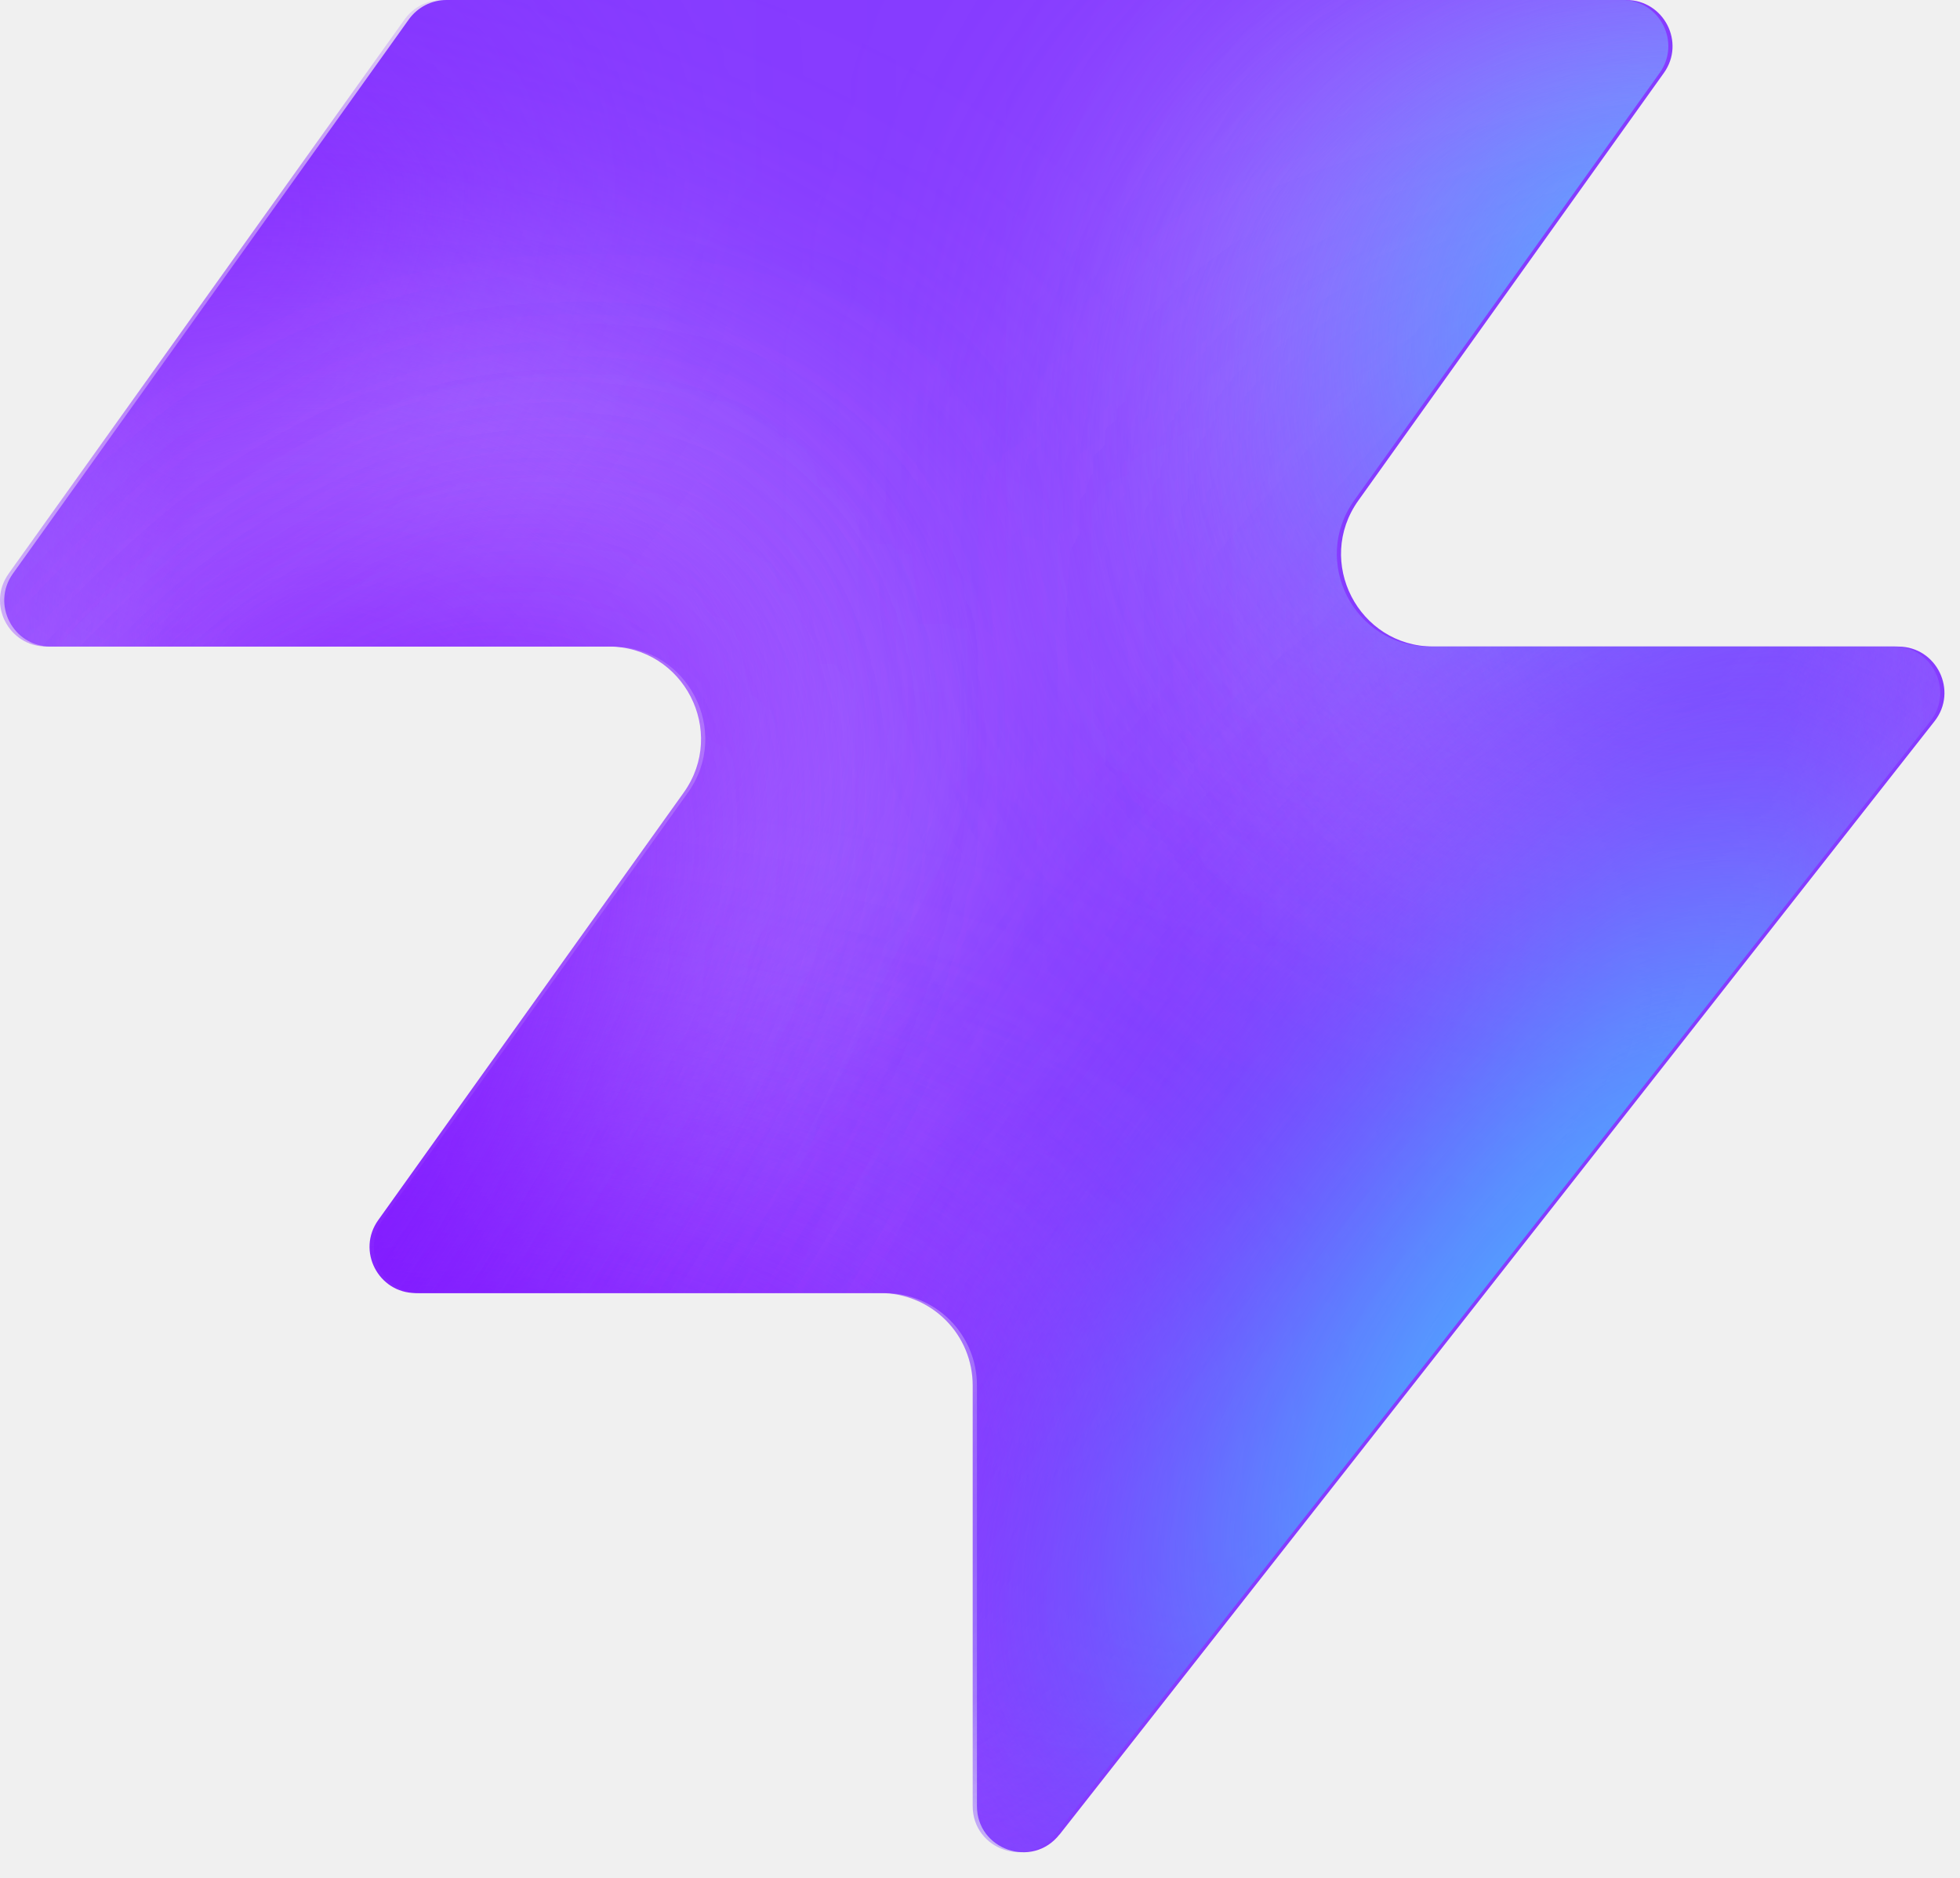
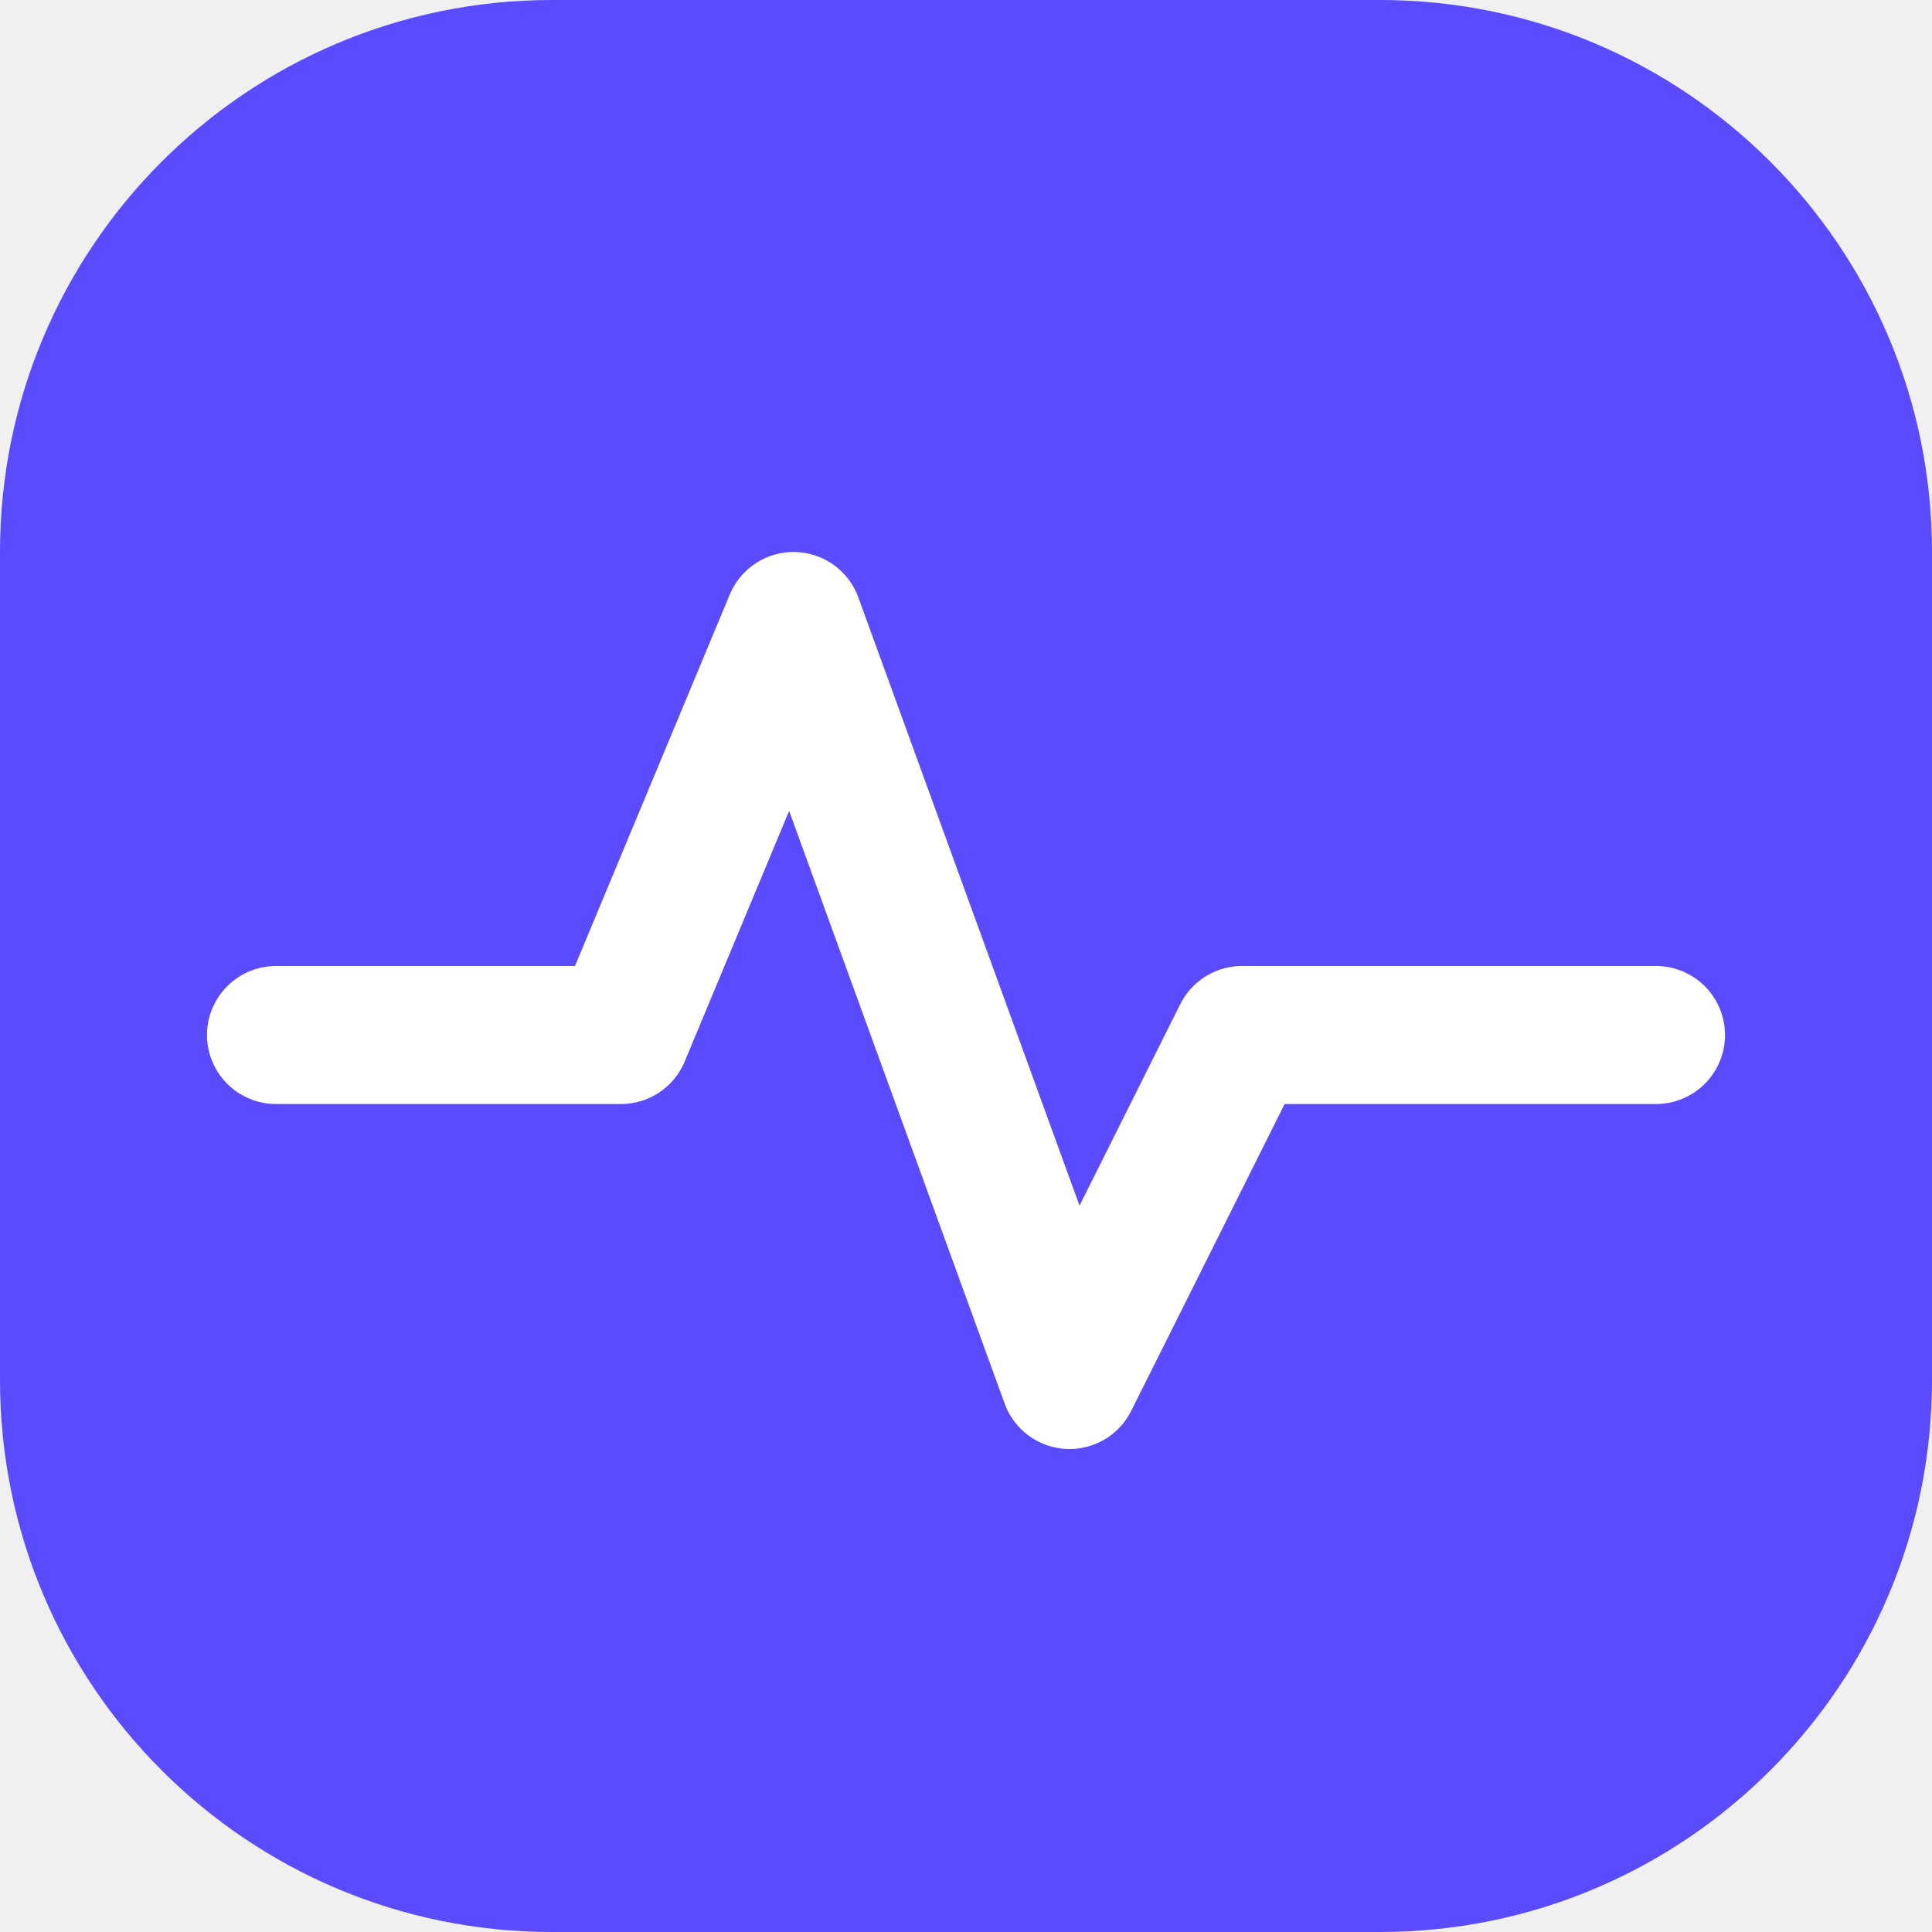
- <svg xmlns="http://www.w3.org/2000/svg" width="48" height="46" fill="none" viewBox="0 0 48 46">
-   <path fill="#863bff" d="M25.946 44.938c-.664.845-2.021.375-2.021-.698V33.937a2.26 2.26 0 0 0-2.262-2.262H10.287c-.92 0-1.456-1.04-.92-1.788l7.48-10.471c1.07-1.497 0-3.578-1.842-3.578H1.237c-.92 0-1.456-1.04-.92-1.788L10.013.474c.214-.297.556-.474.92-.474h28.894c.92 0 1.456 1.04.92 1.788l-7.48 10.471c-1.07 1.498 0 3.579 1.842 3.579h11.377c.943 0 1.473 1.088.89 1.83L25.947 44.94z" style="fill:#863bff;fill:color(display-p3 .525 .23 1);fill-opacity:1" />
-   <mask id="a" width="48" height="46" x="0" y="0" maskUnits="userSpaceOnUse" style="mask-type:alpha">
-     <path fill="#000" d="M25.842 44.938c-.664.844-2.021.375-2.021-.698V33.937a2.26 2.26 0 0 0-2.262-2.262H10.183c-.92 0-1.456-1.04-.92-1.788l7.48-10.471c1.07-1.498 0-3.579-1.842-3.579H1.133c-.92 0-1.456-1.04-.92-1.787L9.91.473c.214-.297.556-.474.92-.474h28.894c.92 0 1.456 1.04.92 1.788l-7.48 10.471c-1.07 1.498 0 3.578 1.842 3.578h11.377c.943 0 1.473 1.088.89 1.832L25.843 44.94z" style="fill:#000;fill-opacity:1" />
-   </mask>
-   <g mask="url(#a)">
-     <g filter="url(#b)">
-       <ellipse cx="5.508" cy="14.704" fill="#ede6ff" rx="5.508" ry="14.704" style="fill:#ede6ff;fill:color(display-p3 .927 .903 1);fill-opacity:1" transform="matrix(.00324 1 1 -.00324 -4.47 31.516)" />
-     </g>
-     <g filter="url(#c)">
-       <ellipse cx="10.399" cy="29.851" fill="#ede6ff" rx="10.399" ry="29.851" style="fill:#ede6ff;fill:color(display-p3 .927 .903 1);fill-opacity:1" transform="matrix(.00324 1 1 -.00324 -39.328 7.883)" />
-     </g>
-     <g filter="url(#d)">
-       <ellipse cx="5.508" cy="30.487" fill="#7e14ff" rx="5.508" ry="30.487" style="fill:#7e14ff;fill:color(display-p3 .492 .077 1);fill-opacity:1" transform="rotate(89.814 -25.913 -14.639)scale(1 -1)" />
-     </g>
-     <g filter="url(#e)">
-       <ellipse cx="5.508" cy="30.599" fill="#7e14ff" rx="5.508" ry="30.599" style="fill:#7e14ff;fill:color(display-p3 .492 .077 1);fill-opacity:1" transform="rotate(89.814 -32.644 -3.334)scale(1 -1)" />
-     </g>
-     <g filter="url(#f)">
-       <ellipse cx="5.508" cy="30.599" fill="#7e14ff" rx="5.508" ry="30.599" style="fill:#7e14ff;fill:color(display-p3 .492 .077 1);fill-opacity:1" transform="matrix(.00324 1 1 -.00324 -34.34 30.47)" />
-     </g>
-     <g filter="url(#g)">
-       <ellipse cx="14.072" cy="22.078" fill="#ede6ff" rx="14.072" ry="22.078" style="fill:#ede6ff;fill:color(display-p3 .927 .903 1);fill-opacity:1" transform="rotate(93.35 24.506 48.493)scale(-1 1)" />
-     </g>
-     <g filter="url(#h)">
-       <ellipse cx="3.47" cy="21.501" fill="#7e14ff" rx="3.47" ry="21.501" style="fill:#7e14ff;fill:color(display-p3 .492 .077 1);fill-opacity:1" transform="rotate(89.009 28.708 47.59)scale(-1 1)" />
-     </g>
-     <g filter="url(#i)">
-       <ellipse cx="3.47" cy="21.501" fill="#7e14ff" rx="3.47" ry="21.501" style="fill:#7e14ff;fill:color(display-p3 .492 .077 1);fill-opacity:1" transform="rotate(89.009 28.708 47.59)scale(-1 1)" />
-     </g>
-     <g filter="url(#j)">
-       <ellipse cx=".387" cy="8.972" fill="#7e14ff" rx="4.407" ry="29.108" style="fill:#7e14ff;fill:color(display-p3 .492 .077 1);fill-opacity:1" transform="rotate(39.51 .387 8.972)" />
-     </g>
-     <g filter="url(#k)">
-       <ellipse cx="47.523" cy="-6.092" fill="#7e14ff" rx="4.407" ry="29.108" style="fill:#7e14ff;fill:color(display-p3 .492 .077 1);fill-opacity:1" transform="rotate(37.892 47.523 -6.092)" />
-     </g>
-     <g filter="url(#l)">
-       <ellipse cx="41.412" cy="6.333" fill="#47bfff" rx="5.971" ry="9.665" style="fill:#47bfff;fill:color(display-p3 .28 .748 1);fill-opacity:1" transform="rotate(37.892 41.412 6.333)" />
-     </g>
-     <g filter="url(#m)">
-       <ellipse cx="-1.879" cy="38.332" fill="#7e14ff" rx="4.407" ry="29.108" style="fill:#7e14ff;fill:color(display-p3 .492 .077 1);fill-opacity:1" transform="rotate(37.892 -1.88 38.332)" />
-     </g>
-     <g filter="url(#n)">
-       <ellipse cx="-1.879" cy="38.332" fill="#7e14ff" rx="4.407" ry="29.108" style="fill:#7e14ff;fill:color(display-p3 .492 .077 1);fill-opacity:1" transform="rotate(37.892 -1.88 38.332)" />
-     </g>
-     <g filter="url(#o)">
-       <ellipse cx="35.651" cy="29.907" fill="#7e14ff" rx="4.407" ry="29.108" style="fill:#7e14ff;fill:color(display-p3 .492 .077 1);fill-opacity:1" transform="rotate(37.892 35.651 29.907)" />
-     </g>
-     <g filter="url(#p)">
-       <ellipse cx="38.418" cy="32.4" fill="#47bfff" rx="5.971" ry="15.297" style="fill:#47bfff;fill:color(display-p3 .28 .748 1);fill-opacity:1" transform="rotate(37.892 38.418 32.4)" />
-     </g>
-   </g>
-   <defs>
-     <filter id="b" width="60.045" height="41.654" x="-19.77" y="16.149" color-interpolation-filters="sRGB" filterUnits="userSpaceOnUse">
-       <feFlood flood-opacity="0" result="BackgroundImageFix" />
-       <feBlend in="SourceGraphic" in2="BackgroundImageFix" result="shape" />
-       <feGaussianBlur result="effect1_foregroundBlur_2002_17158" stdDeviation="7.659" />
-     </filter>
-     <filter id="c" width="90.34" height="51.437" x="-54.613" y="-7.533" color-interpolation-filters="sRGB" filterUnits="userSpaceOnUse">
-       <feFlood flood-opacity="0" result="BackgroundImageFix" />
-       <feBlend in="SourceGraphic" in2="BackgroundImageFix" result="shape" />
-       <feGaussianBlur result="effect1_foregroundBlur_2002_17158" stdDeviation="7.659" />
-     </filter>
-     <filter id="d" width="79.355" height="29.4" x="-49.64" y="2.03" color-interpolation-filters="sRGB" filterUnits="userSpaceOnUse">
-       <feFlood flood-opacity="0" result="BackgroundImageFix" />
-       <feBlend in="SourceGraphic" in2="BackgroundImageFix" result="shape" />
-       <feGaussianBlur result="effect1_foregroundBlur_2002_17158" stdDeviation="4.596" />
-     </filter>
-     <filter id="e" width="79.579" height="29.4" x="-45.045" y="20.029" color-interpolation-filters="sRGB" filterUnits="userSpaceOnUse">
-       <feFlood flood-opacity="0" result="BackgroundImageFix" />
-       <feBlend in="SourceGraphic" in2="BackgroundImageFix" result="shape" />
-       <feGaussianBlur result="effect1_foregroundBlur_2002_17158" stdDeviation="4.596" />
-     </filter>
-     <filter id="f" width="79.579" height="29.4" x="-43.513" y="21.178" color-interpolation-filters="sRGB" filterUnits="userSpaceOnUse">
-       <feFlood flood-opacity="0" result="BackgroundImageFix" />
-       <feBlend in="SourceGraphic" in2="BackgroundImageFix" result="shape" />
-       <feGaussianBlur result="effect1_foregroundBlur_2002_17158" stdDeviation="4.596" />
-     </filter>
-     <filter id="g" width="74.749" height="58.852" x="15.756" y="-17.901" color-interpolation-filters="sRGB" filterUnits="userSpaceOnUse">
-       <feFlood flood-opacity="0" result="BackgroundImageFix" />
-       <feBlend in="SourceGraphic" in2="BackgroundImageFix" result="shape" />
-       <feGaussianBlur result="effect1_foregroundBlur_2002_17158" stdDeviation="7.659" />
-     </filter>
-     <filter id="h" width="61.377" height="25.362" x="23.548" y="2.284" color-interpolation-filters="sRGB" filterUnits="userSpaceOnUse">
-       <feFlood flood-opacity="0" result="BackgroundImageFix" />
-       <feBlend in="SourceGraphic" in2="BackgroundImageFix" result="shape" />
-       <feGaussianBlur result="effect1_foregroundBlur_2002_17158" stdDeviation="4.596" />
-     </filter>
-     <filter id="i" width="61.377" height="25.362" x="23.548" y="2.284" color-interpolation-filters="sRGB" filterUnits="userSpaceOnUse">
-       <feFlood flood-opacity="0" result="BackgroundImageFix" />
-       <feBlend in="SourceGraphic" in2="BackgroundImageFix" result="shape" />
-       <feGaussianBlur result="effect1_foregroundBlur_2002_17158" stdDeviation="4.596" />
-     </filter>
-     <filter id="j" width="56.045" height="63.649" x="-27.636" y="-22.853" color-interpolation-filters="sRGB" filterUnits="userSpaceOnUse">
-       <feFlood flood-opacity="0" result="BackgroundImageFix" />
-       <feBlend in="SourceGraphic" in2="BackgroundImageFix" result="shape" />
-       <feGaussianBlur result="effect1_foregroundBlur_2002_17158" stdDeviation="4.596" />
-     </filter>
-     <filter id="k" width="54.814" height="64.646" x="20.116" y="-38.415" color-interpolation-filters="sRGB" filterUnits="userSpaceOnUse">
-       <feFlood flood-opacity="0" result="BackgroundImageFix" />
-       <feBlend in="SourceGraphic" in2="BackgroundImageFix" result="shape" />
-       <feGaussianBlur result="effect1_foregroundBlur_2002_17158" stdDeviation="4.596" />
-     </filter>
-     <filter id="l" width="33.541" height="35.313" x="24.641" y="-11.323" color-interpolation-filters="sRGB" filterUnits="userSpaceOnUse">
-       <feFlood flood-opacity="0" result="BackgroundImageFix" />
-       <feBlend in="SourceGraphic" in2="BackgroundImageFix" result="shape" />
-       <feGaussianBlur result="effect1_foregroundBlur_2002_17158" stdDeviation="4.596" />
-     </filter>
-     <filter id="m" width="54.814" height="64.646" x="-29.286" y="6.009" color-interpolation-filters="sRGB" filterUnits="userSpaceOnUse">
-       <feFlood flood-opacity="0" result="BackgroundImageFix" />
-       <feBlend in="SourceGraphic" in2="BackgroundImageFix" result="shape" />
-       <feGaussianBlur result="effect1_foregroundBlur_2002_17158" stdDeviation="4.596" />
-     </filter>
-     <filter id="n" width="54.814" height="64.646" x="-29.286" y="6.009" color-interpolation-filters="sRGB" filterUnits="userSpaceOnUse">
-       <feFlood flood-opacity="0" result="BackgroundImageFix" />
-       <feBlend in="SourceGraphic" in2="BackgroundImageFix" result="shape" />
-       <feGaussianBlur result="effect1_foregroundBlur_2002_17158" stdDeviation="4.596" />
-     </filter>
-     <filter id="o" width="54.814" height="64.646" x="8.244" y="-2.416" color-interpolation-filters="sRGB" filterUnits="userSpaceOnUse">
-       <feFlood flood-opacity="0" result="BackgroundImageFix" />
-       <feBlend in="SourceGraphic" in2="BackgroundImageFix" result="shape" />
-       <feGaussianBlur result="effect1_foregroundBlur_2002_17158" stdDeviation="4.596" />
-     </filter>
-     <filter id="p" width="39.409" height="43.623" x="18.713" y="10.588" color-interpolation-filters="sRGB" filterUnits="userSpaceOnUse">
-       <feFlood flood-opacity="0" result="BackgroundImageFix" />
-       <feBlend in="SourceGraphic" in2="BackgroundImageFix" result="shape" />
-       <feGaussianBlur result="effect1_foregroundBlur_2002_17158" stdDeviation="4.596" />
-     </filter>
-   </defs>
+ <svg xmlns="http://www.w3.org/2000/svg" viewBox="0 0 28 28" width="64" height="64">
+   <rect width="28" height="28" rx="8" fill="#5A4BFF" />
+   <path d="M4 15h5l2.5-6 4 11 2.5-5H24" fill="none" stroke="#ffffff" stroke-width="2" stroke-linecap="round" stroke-linejoin="round" />
</svg>
